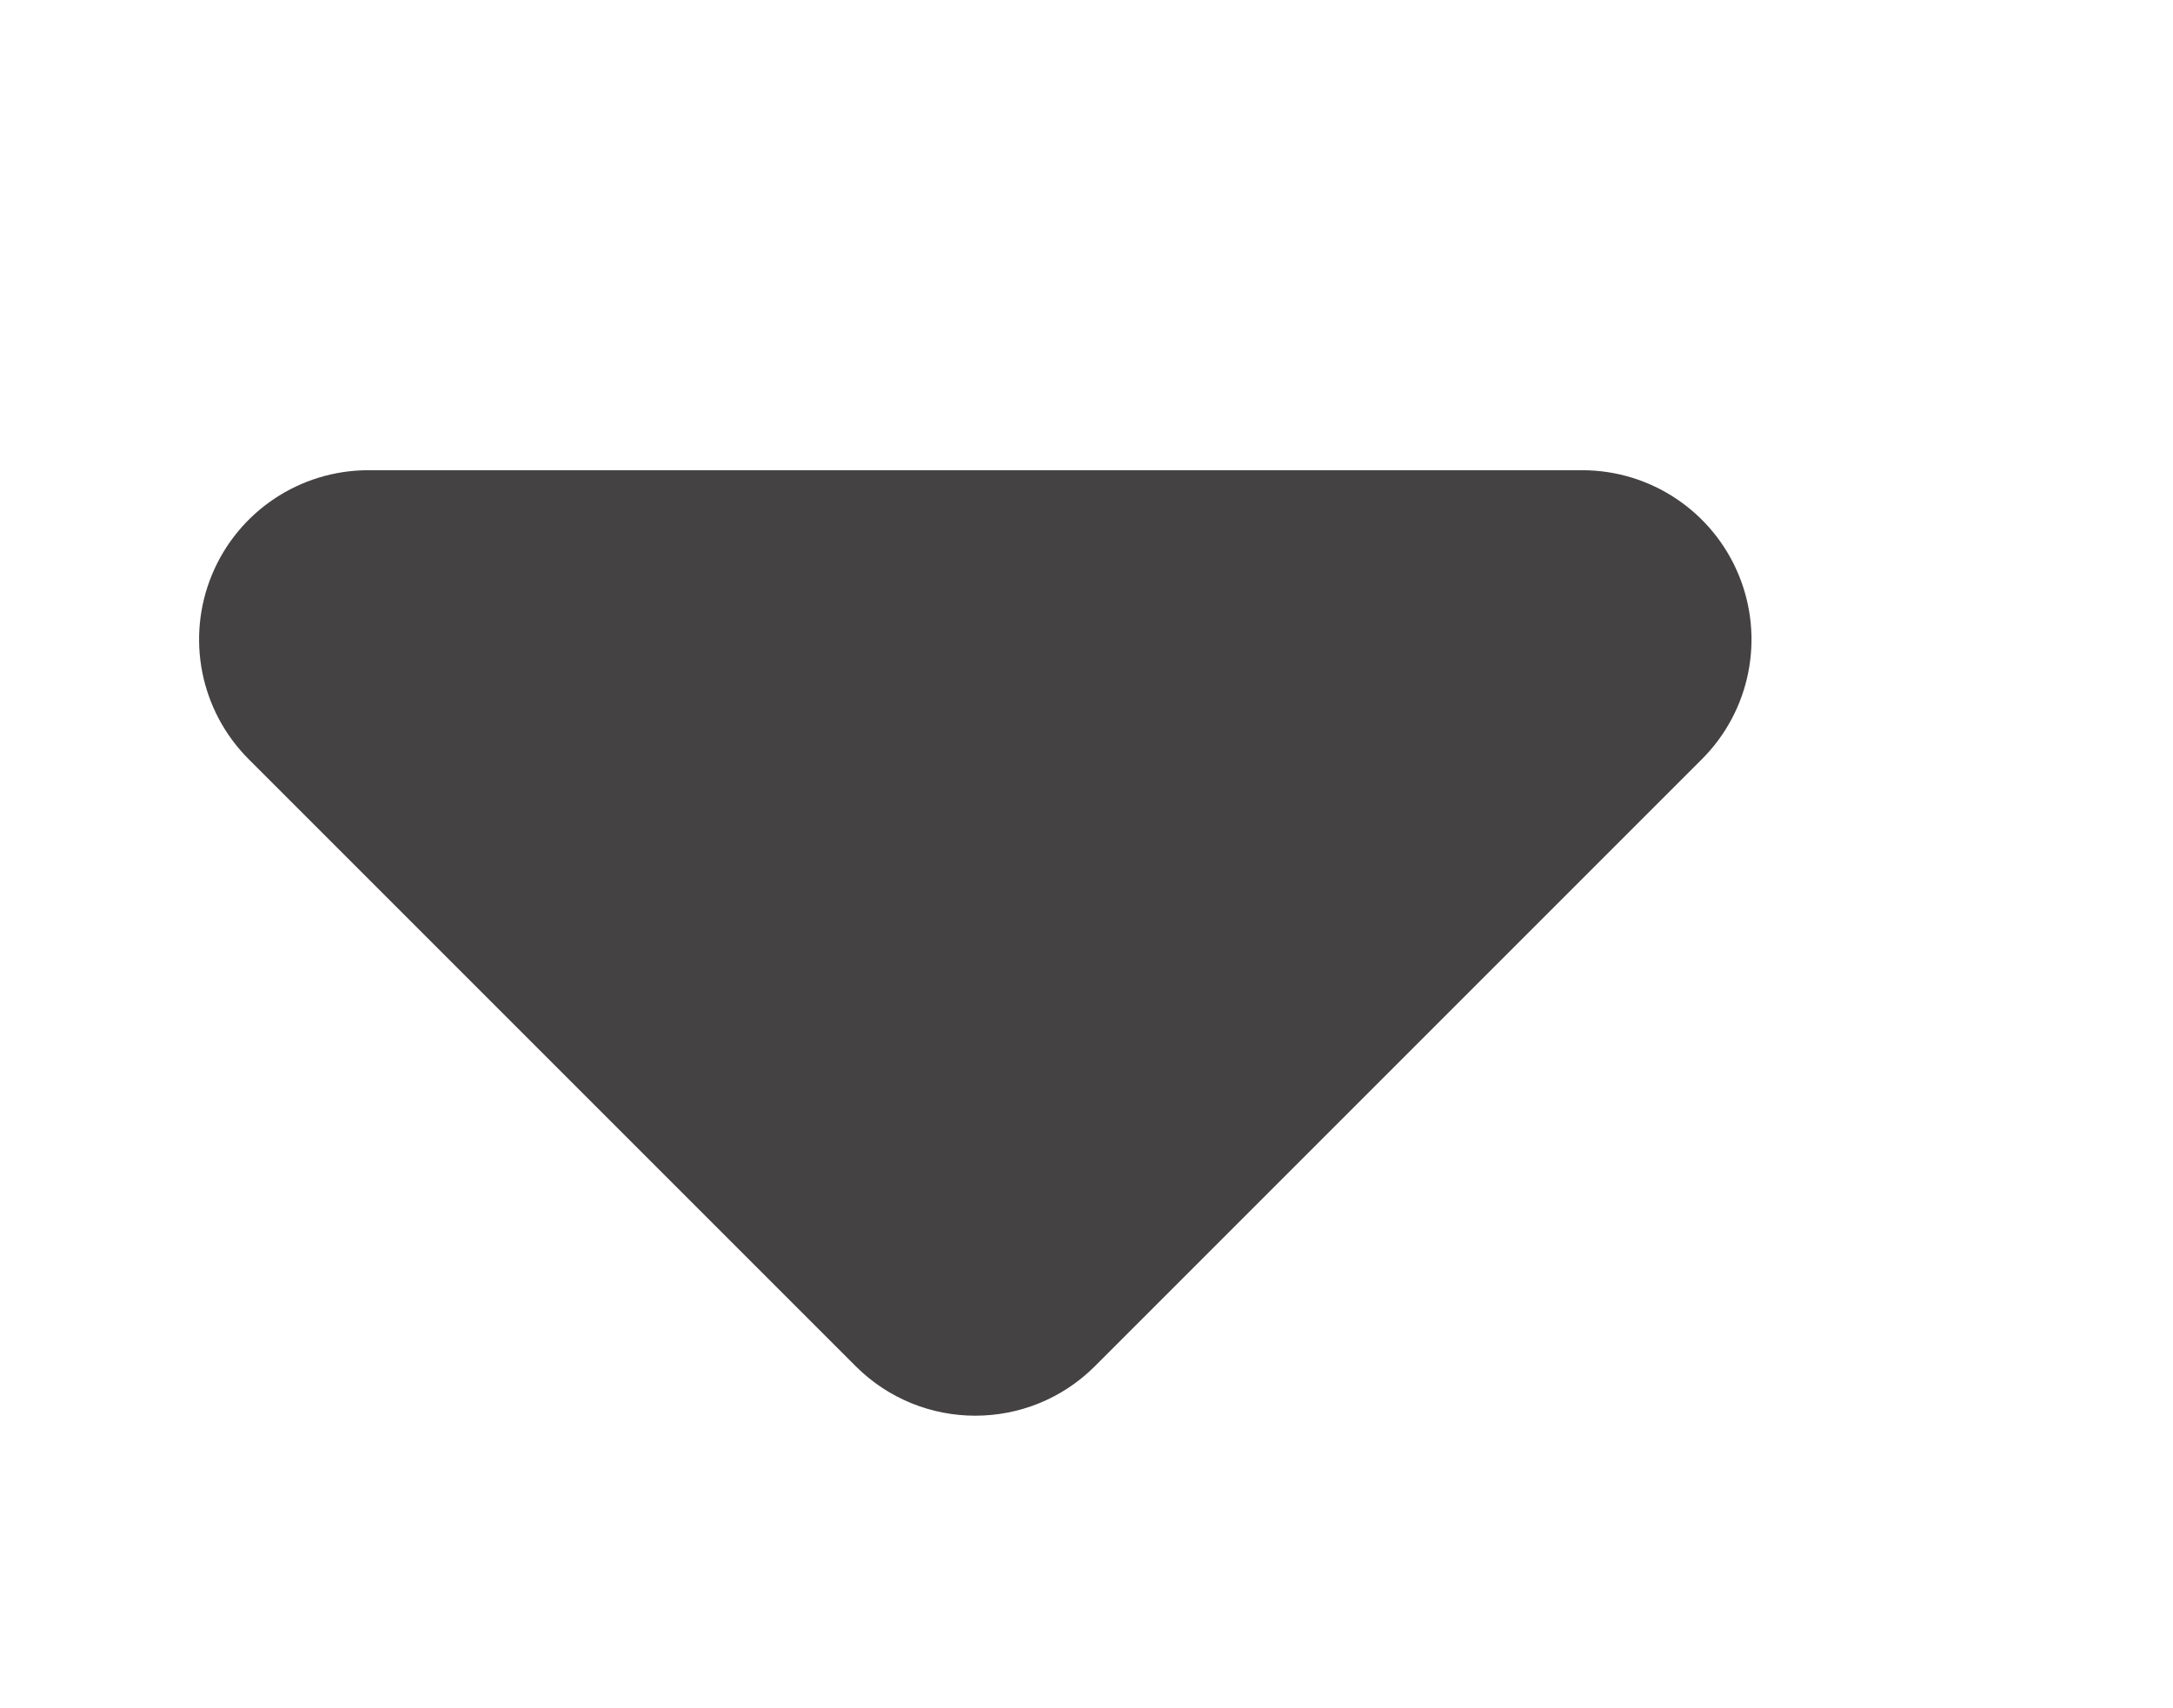
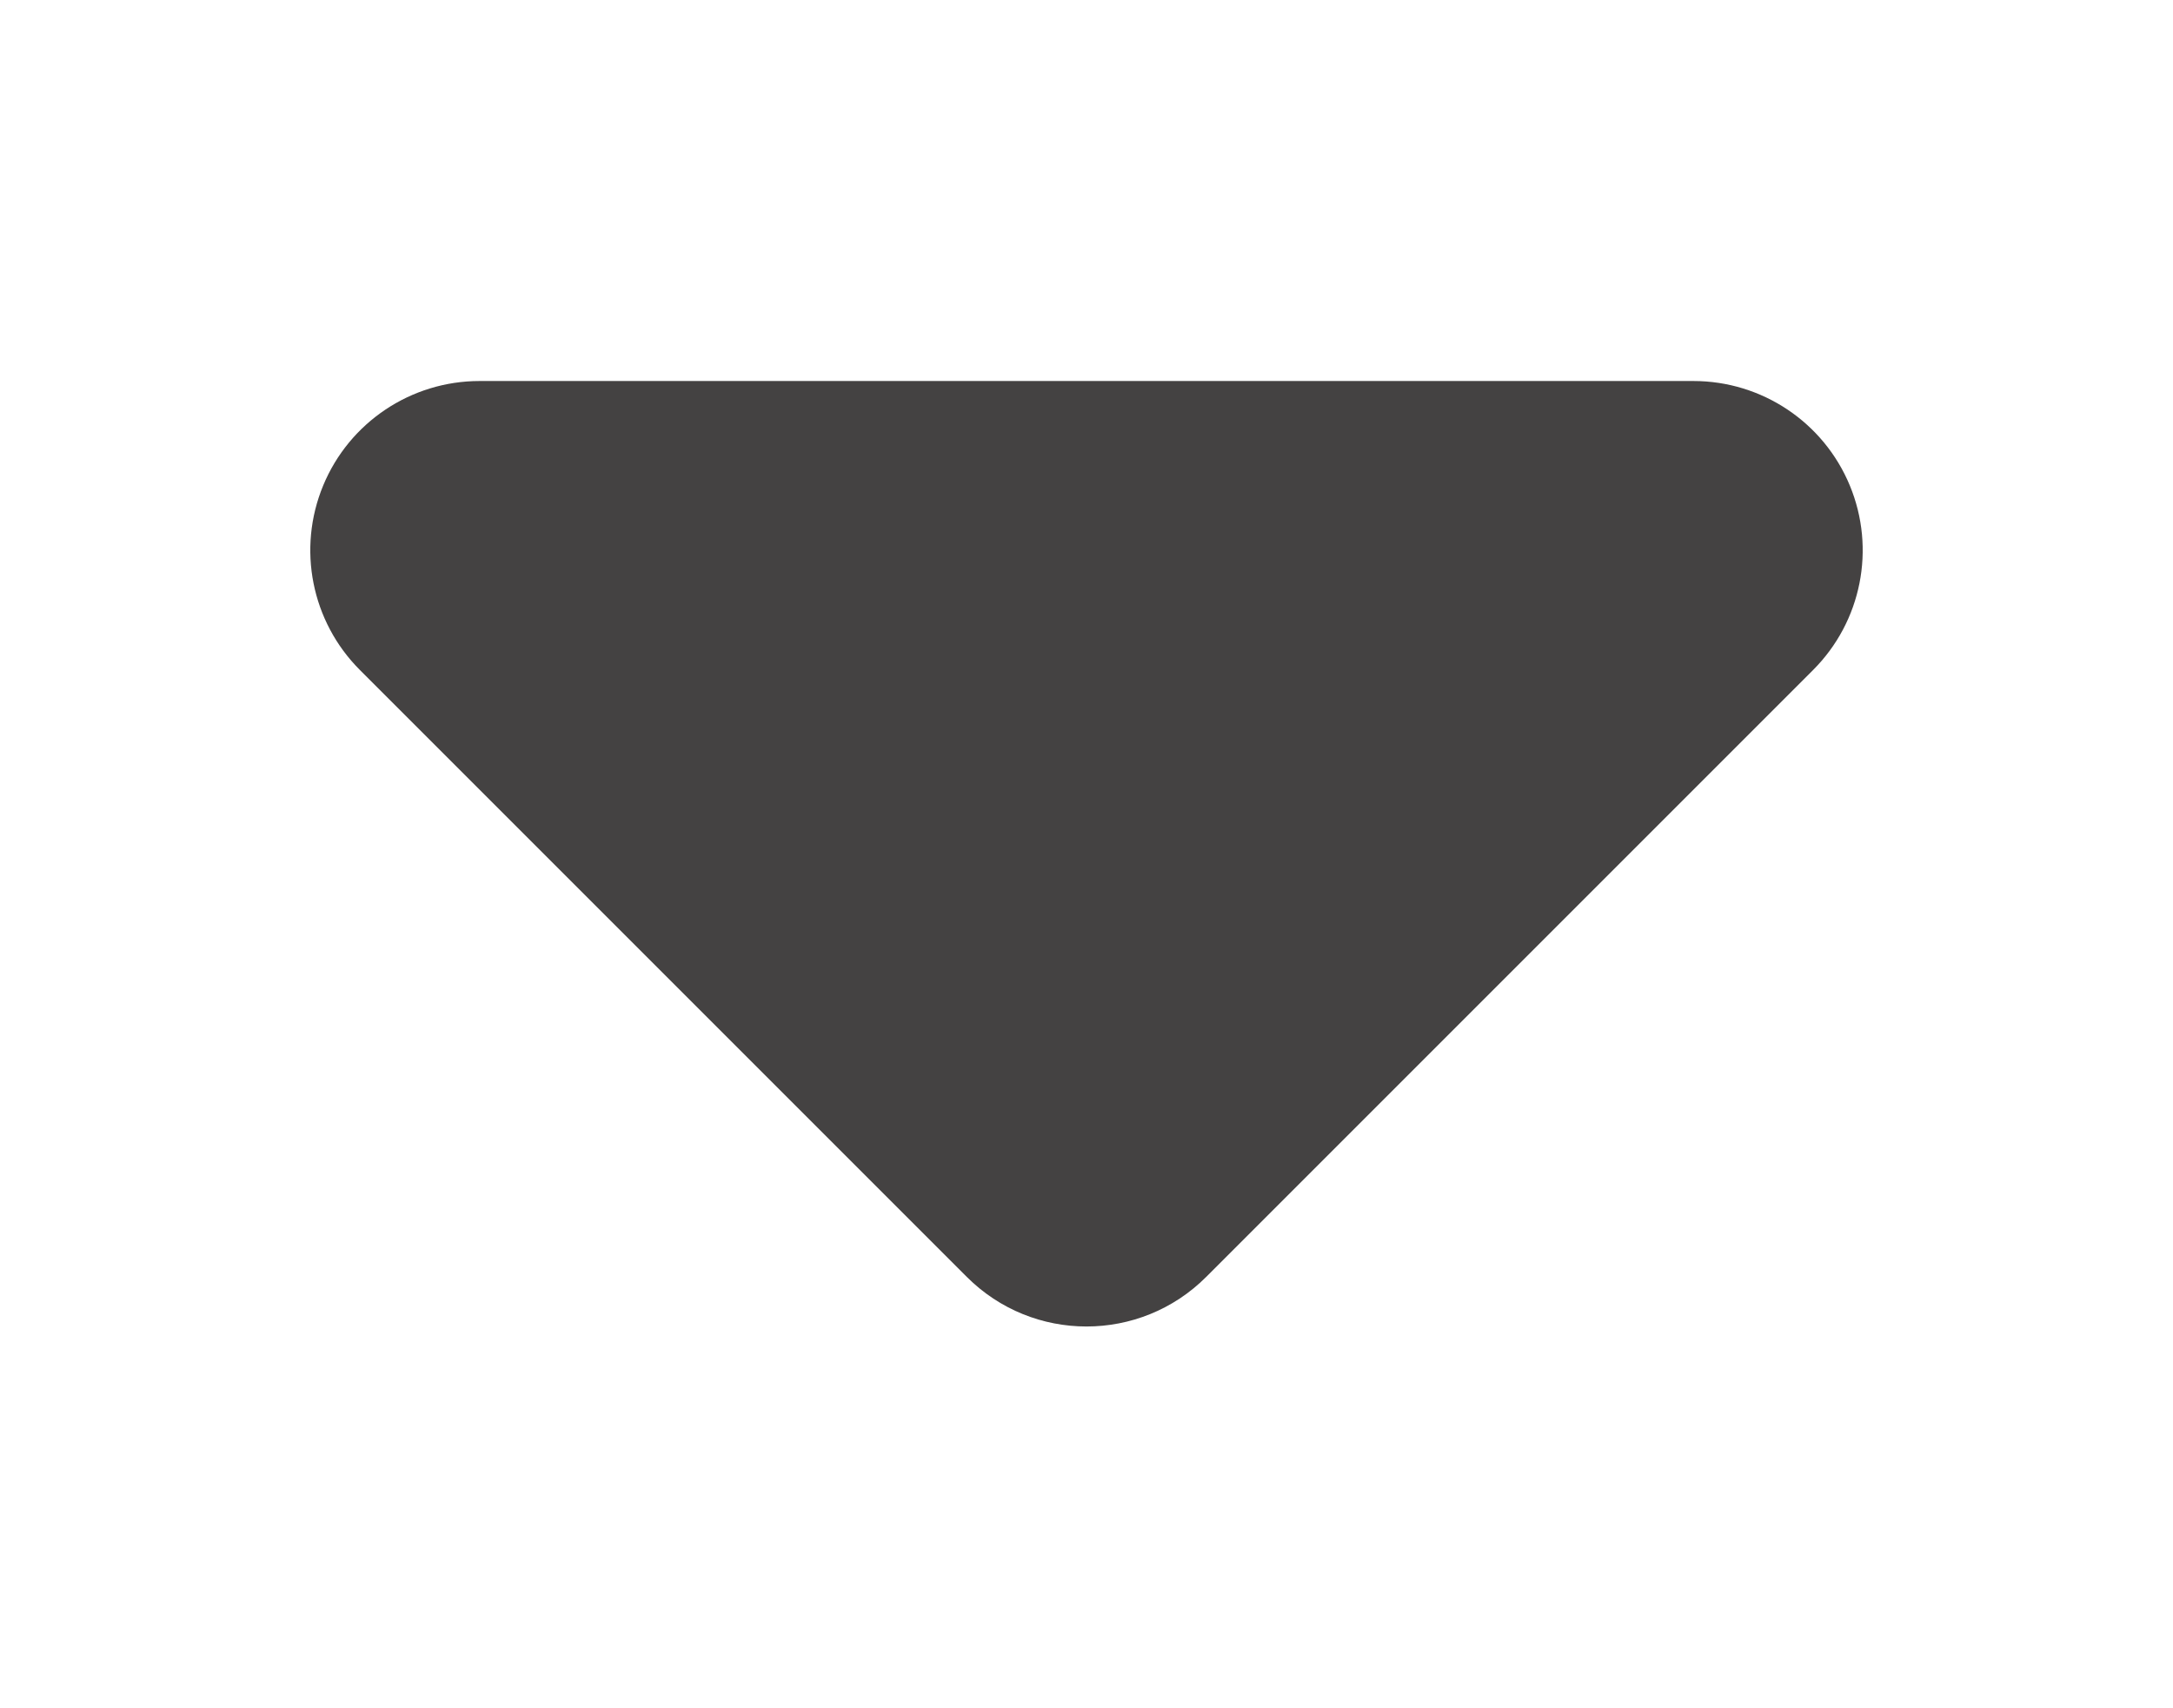
<svg xmlns="http://www.w3.org/2000/svg" id="Capa_1" data-name="Capa 1" viewBox="0 0 12.838 10.087">
  <defs>
    <style>.cls-1{fill:#444242;fill-rule:evenodd;}</style>
  </defs>
-   <path class="cls-1" d="M1.469,4.485,5.055,8.071a1,1,0,0,0,1.414,0l3.586-3.586A1,1,0,0,0,9.348,2.778H2.176a1,1,0,0,0-.707,1.707Z" />
+   <path class="cls-1" d="M2.126,3.958,5.712,7.544a1,1,0,0,0,1.414,0L10.712,3.958a1,1,0,0,0-.707-1.707H2.833A1,1,0,0,0,2.126,3.958Z" />
</svg>
